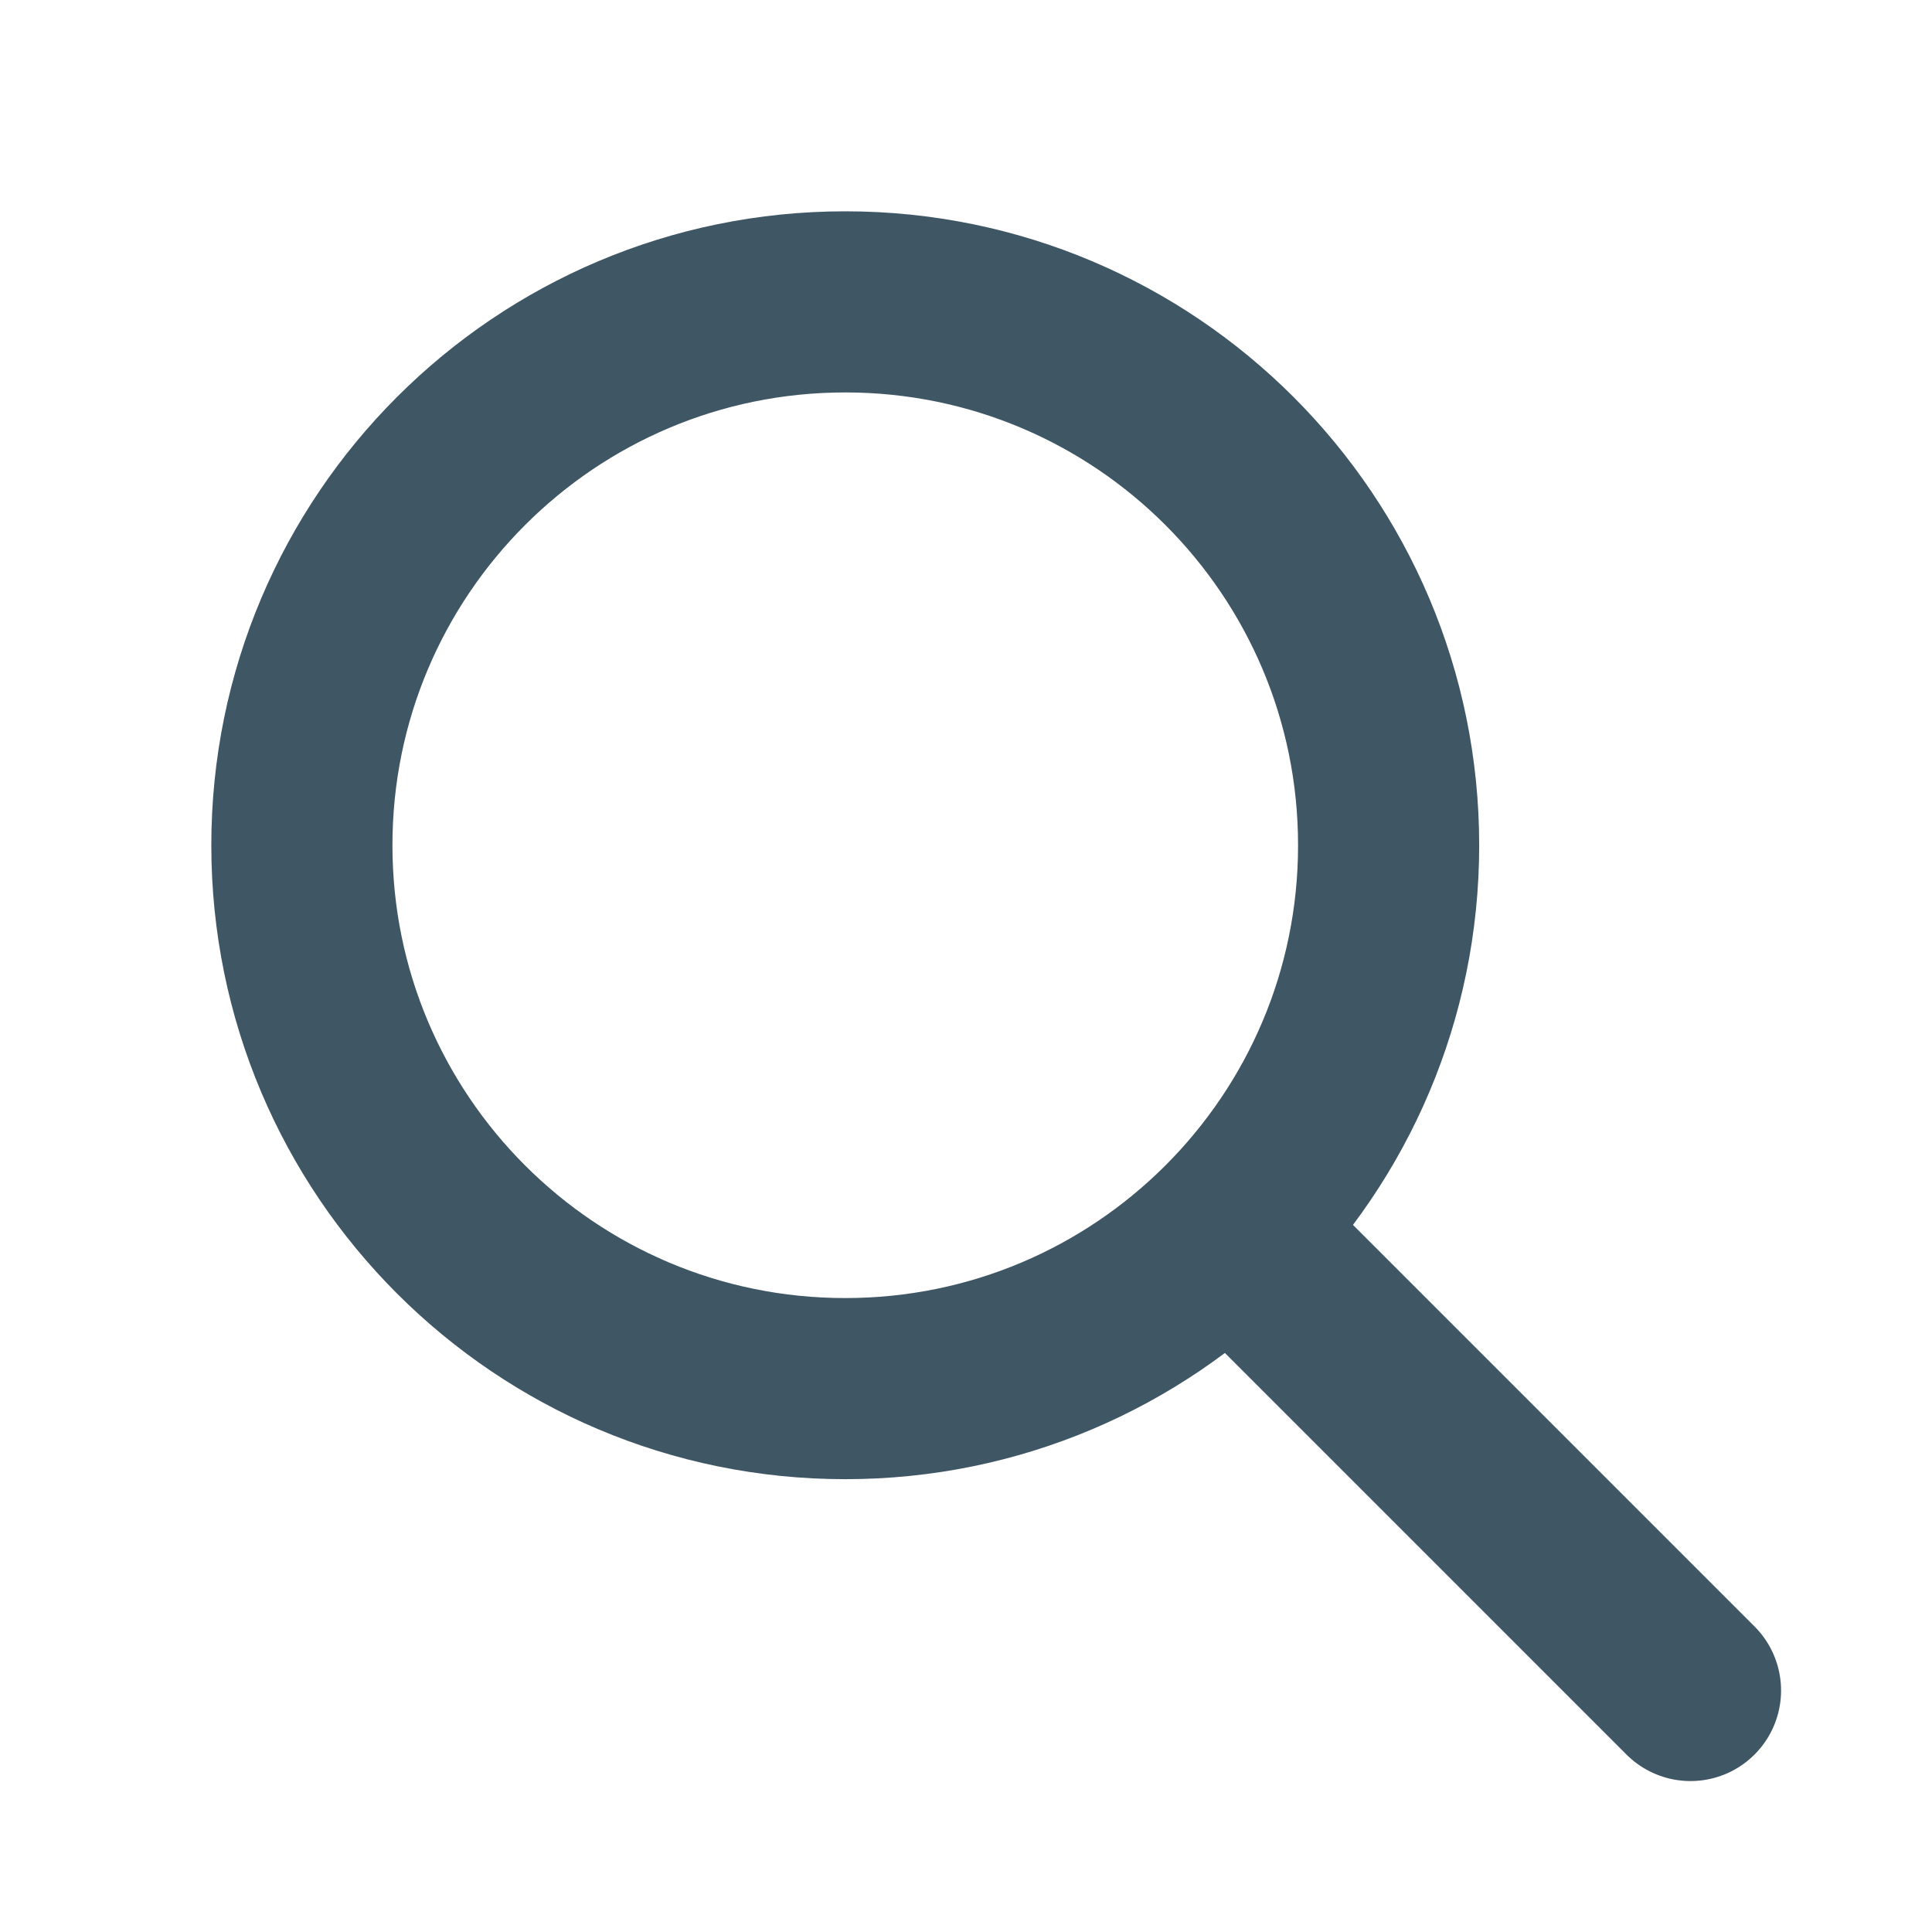
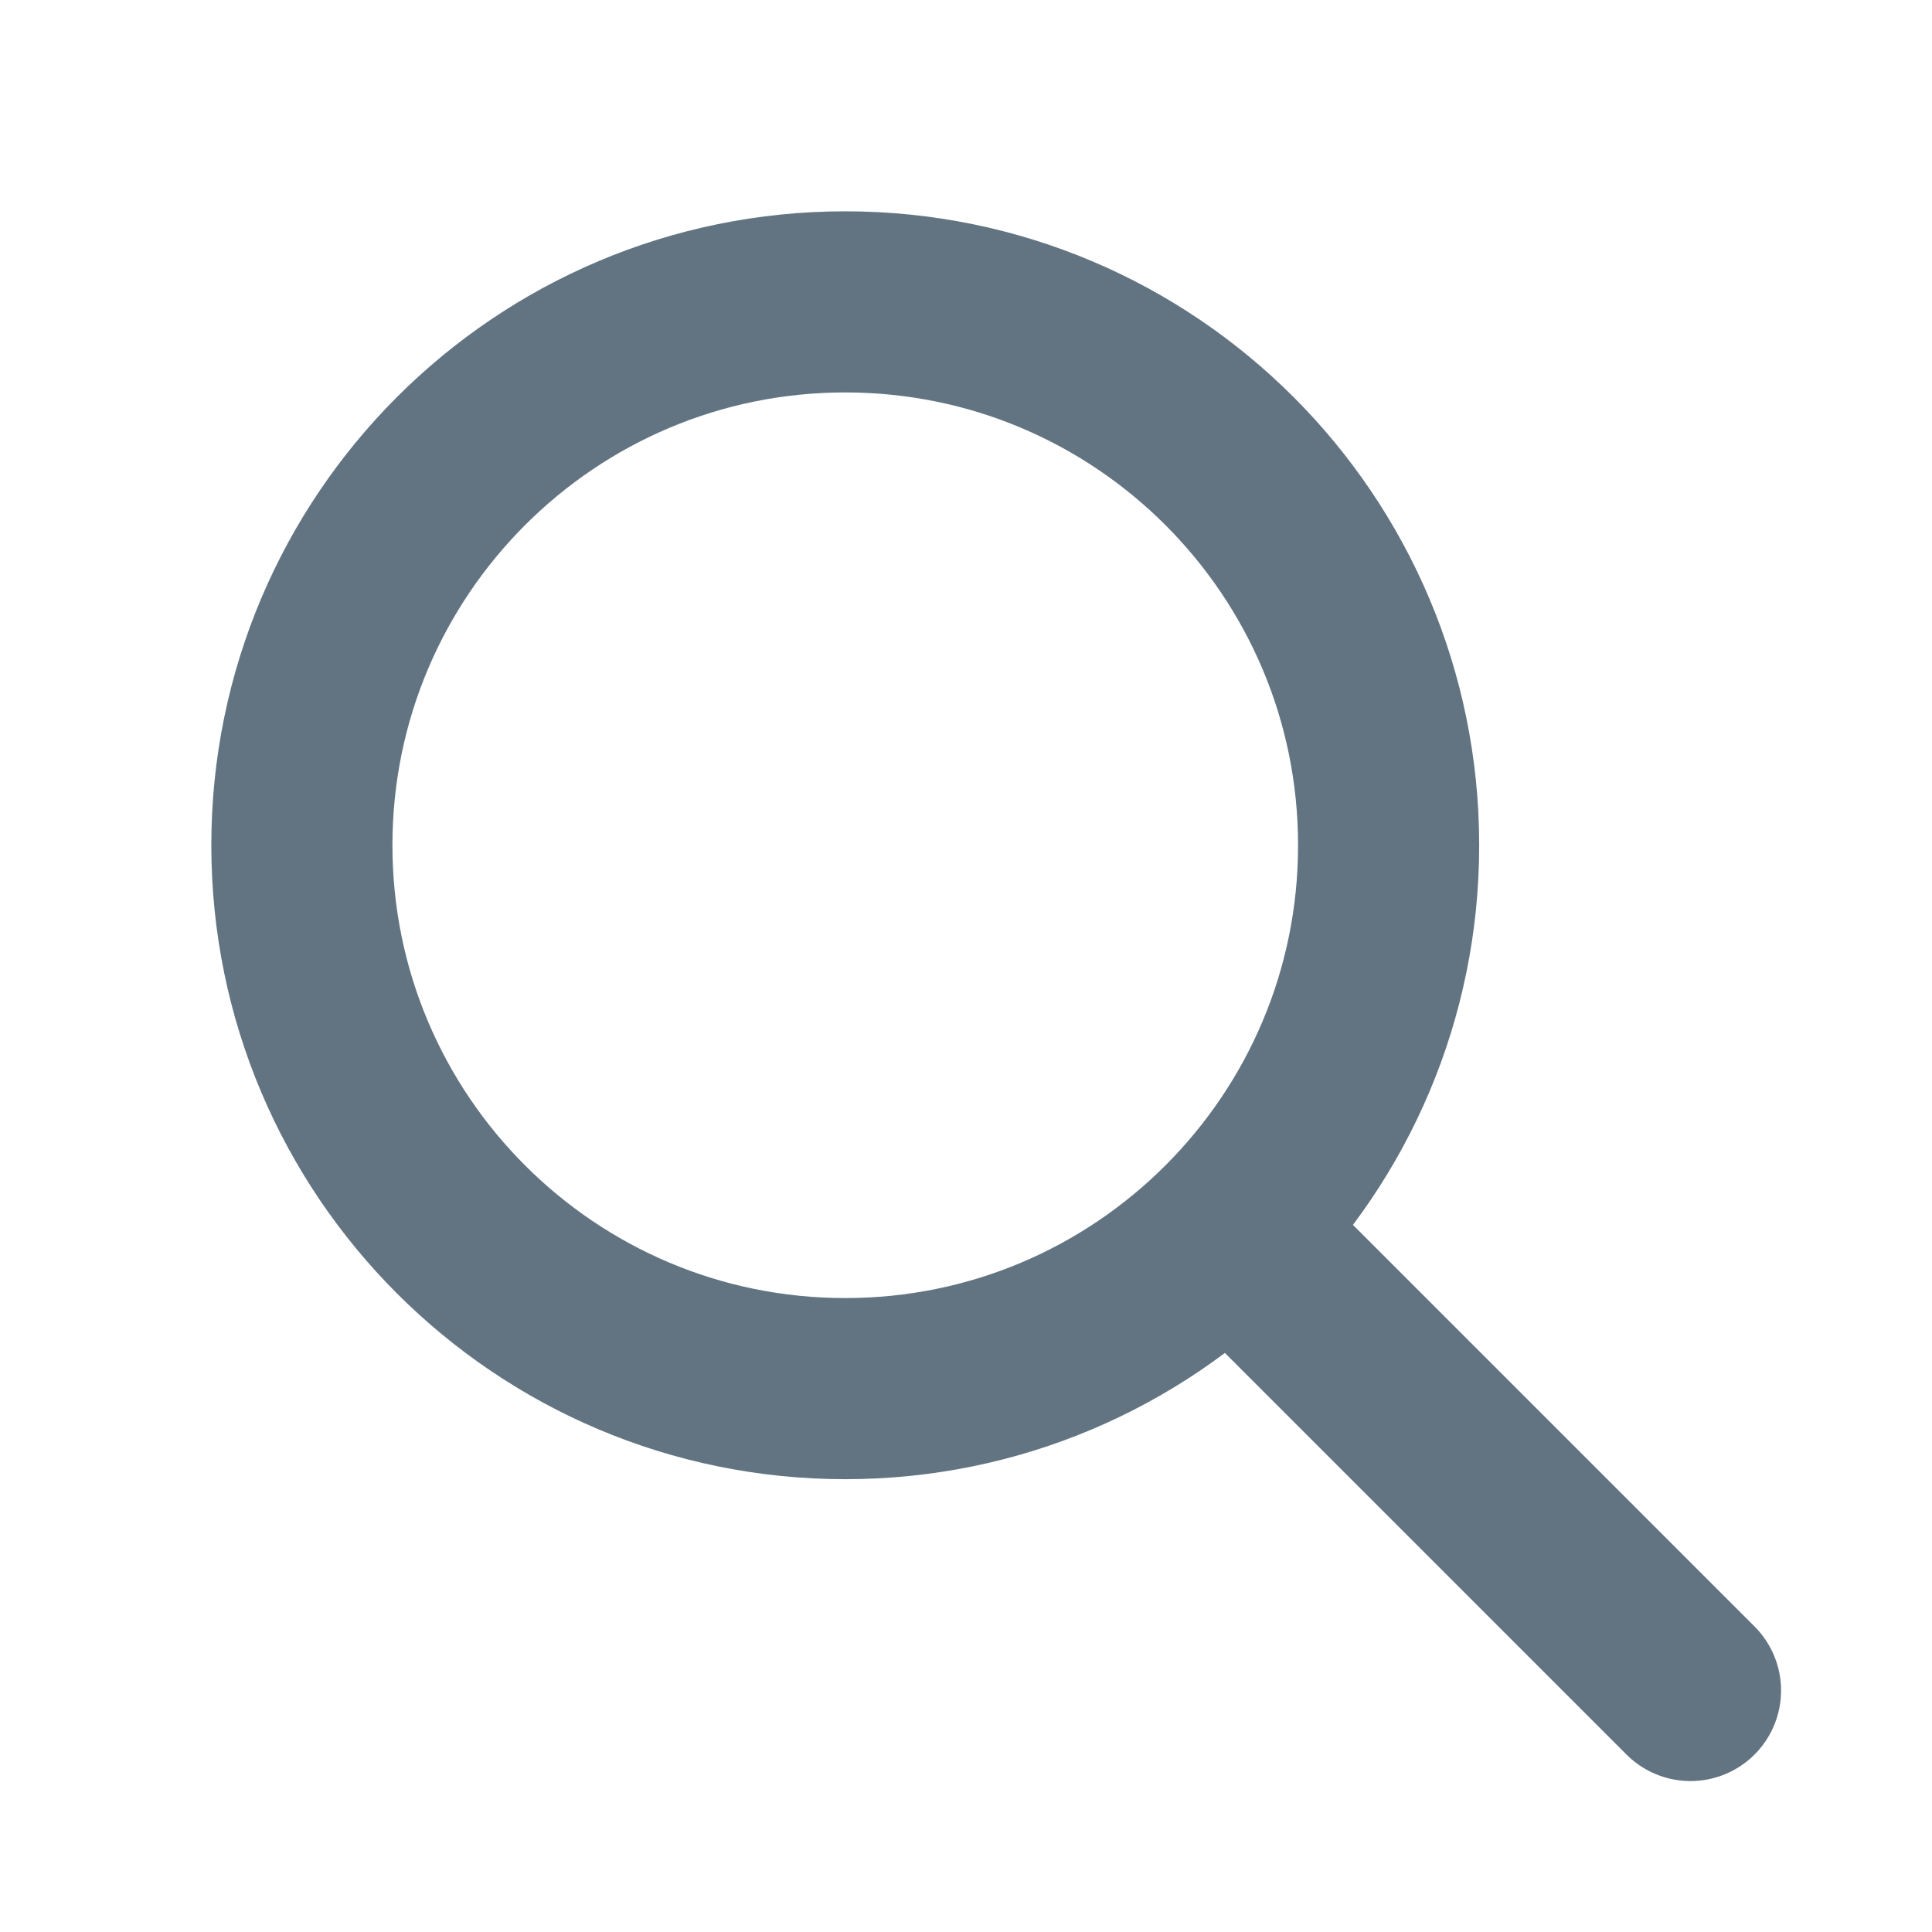
- <svg xmlns="http://www.w3.org/2000/svg" viewBox="0 0 16 16" fill="none" stroke="#3f5665" stroke-width="1.5" stroke-linecap="round" stroke-linejoin="round">
-   <circle cx="7" cy="7" r="4.5" />
-   <path d="M10.5 10.5 14 14" />
+ <svg xmlns="http://www.w3.org/2000/svg" width="16" height="16" viewBox="0 0 16 16" fill="none">
+   <path d="M7 11.5C9.485 11.5 11.5 9.485 11.5 7C11.5 4.515 9.485 2.5 7 2.5C4.515 2.5 2.5 4.515 2.5 7C2.5 9.485 4.515 11.5 7 11.5Z" stroke="#627482" stroke-width="1.5" />
+   <path d="M10.4 10.4L14 14" stroke="#627482" stroke-width="1.5" stroke-linecap="round" />
</svg>
